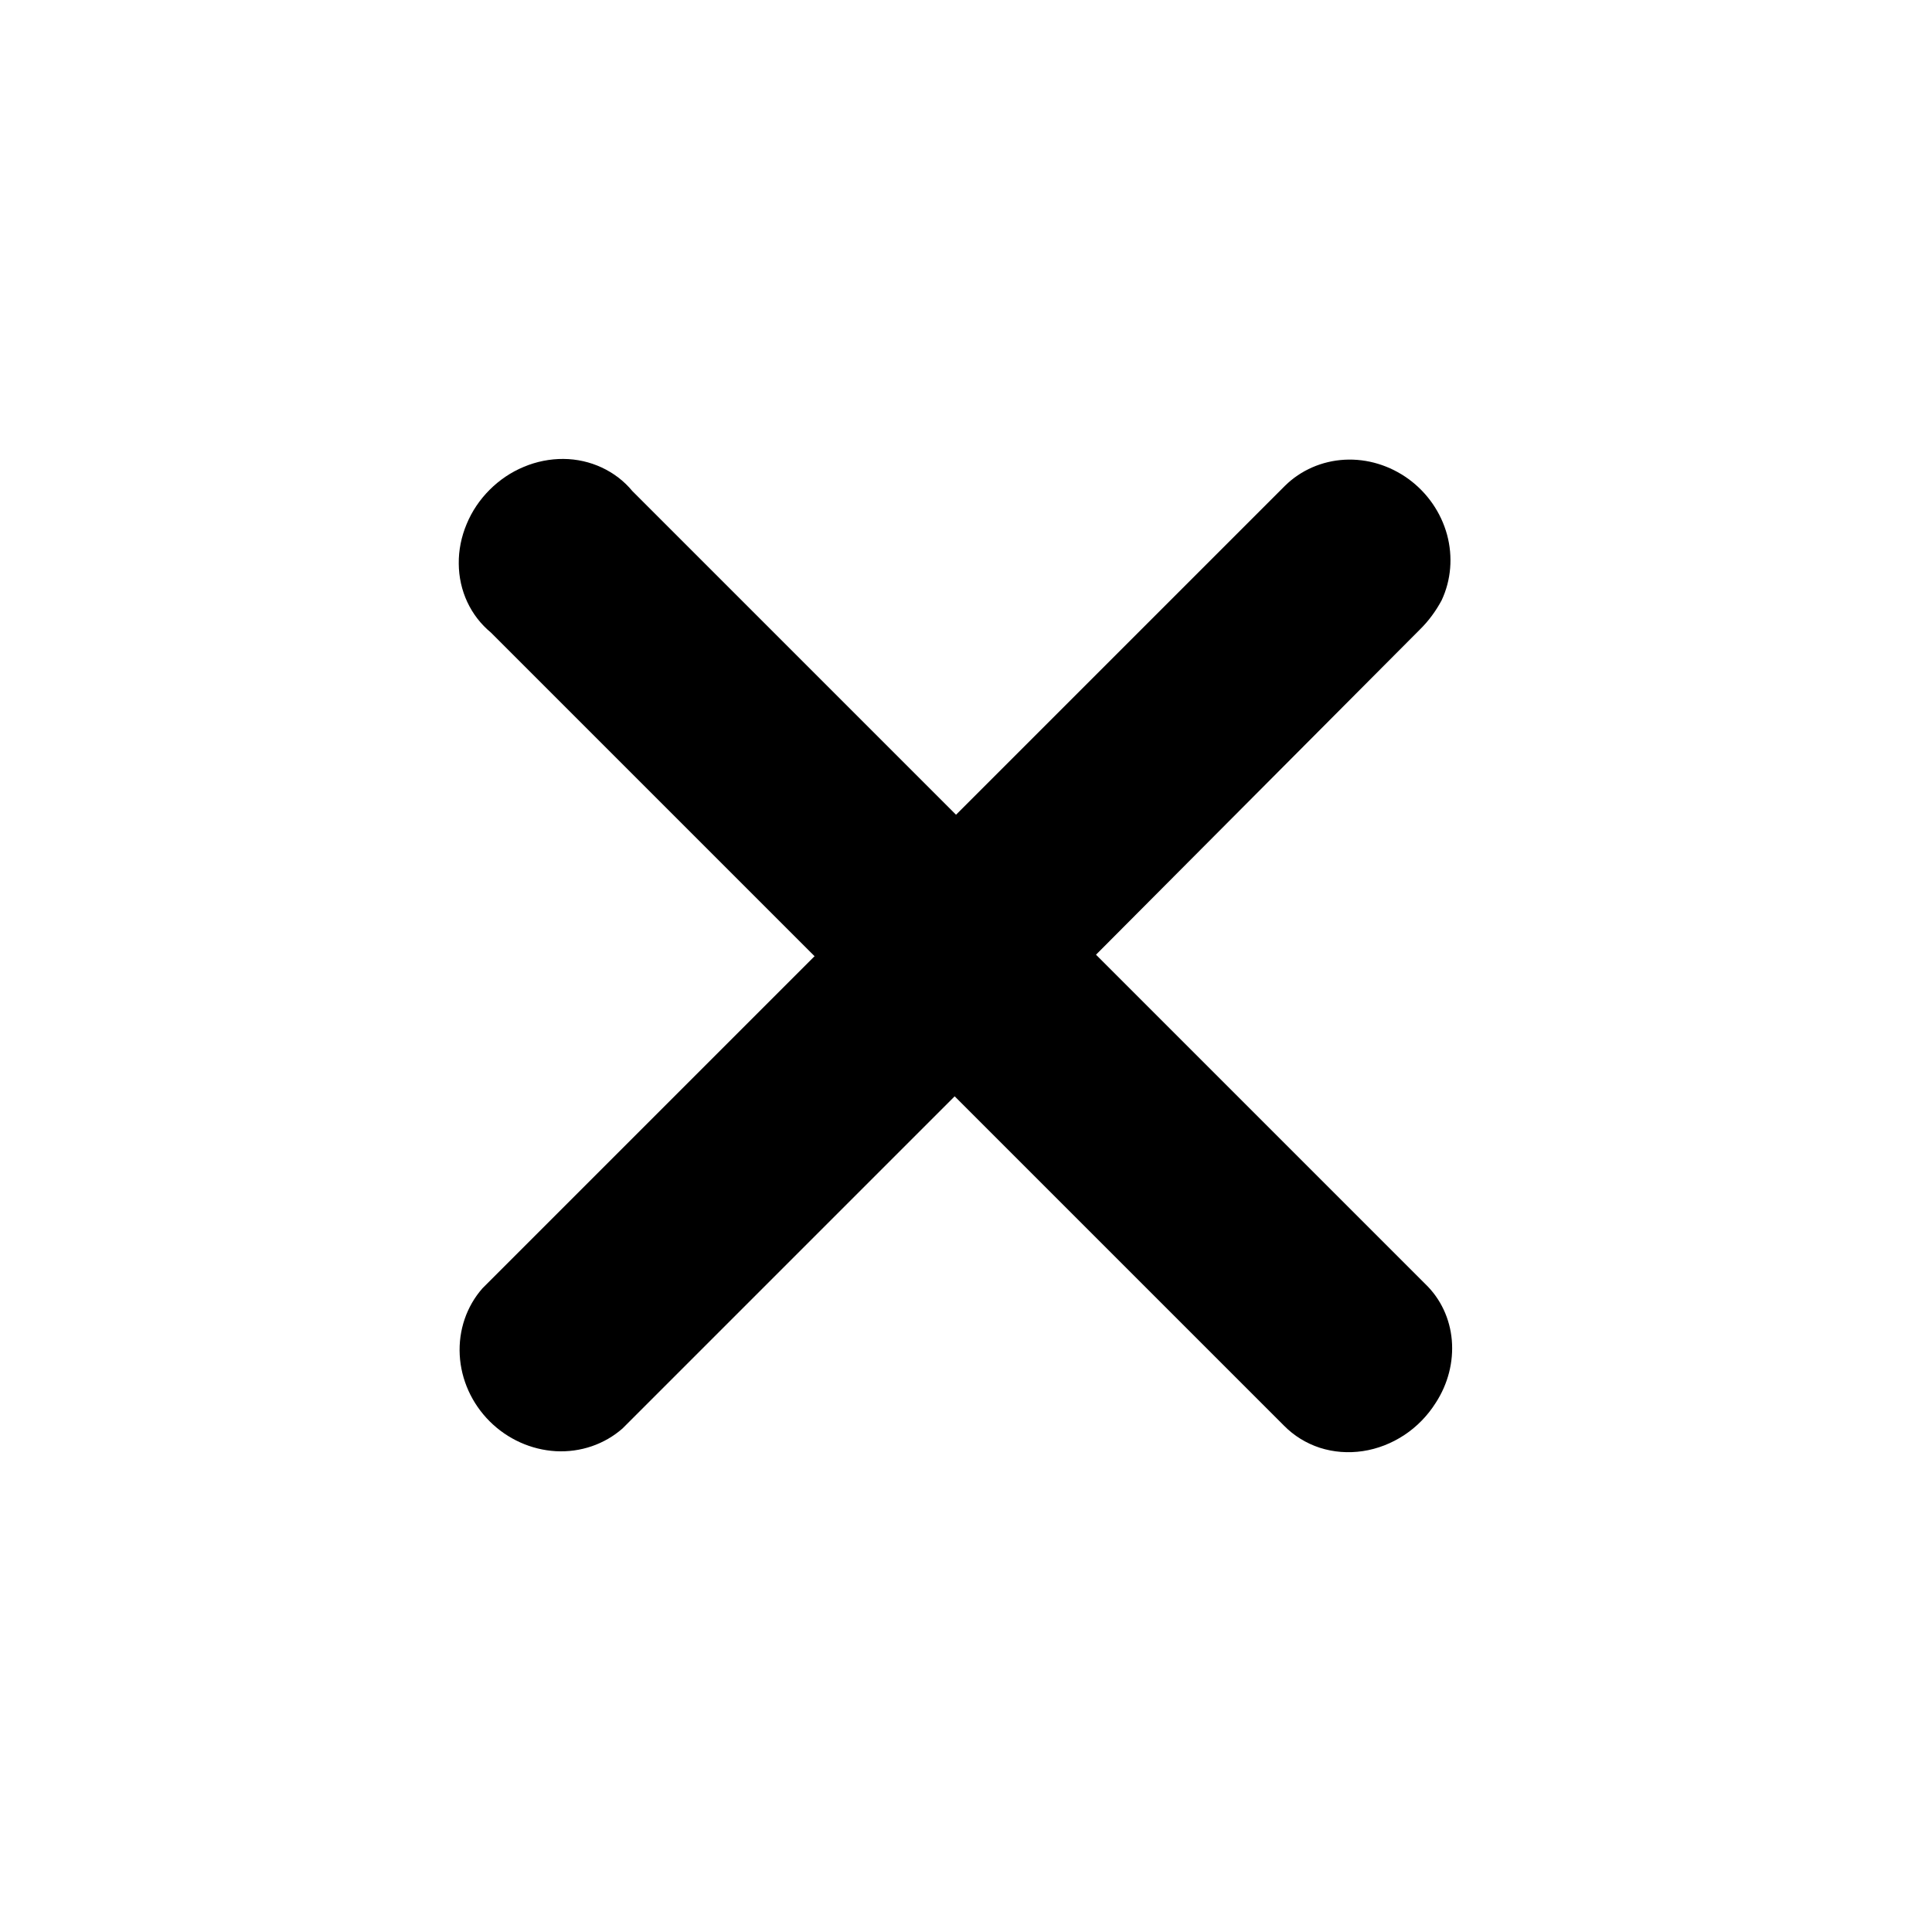
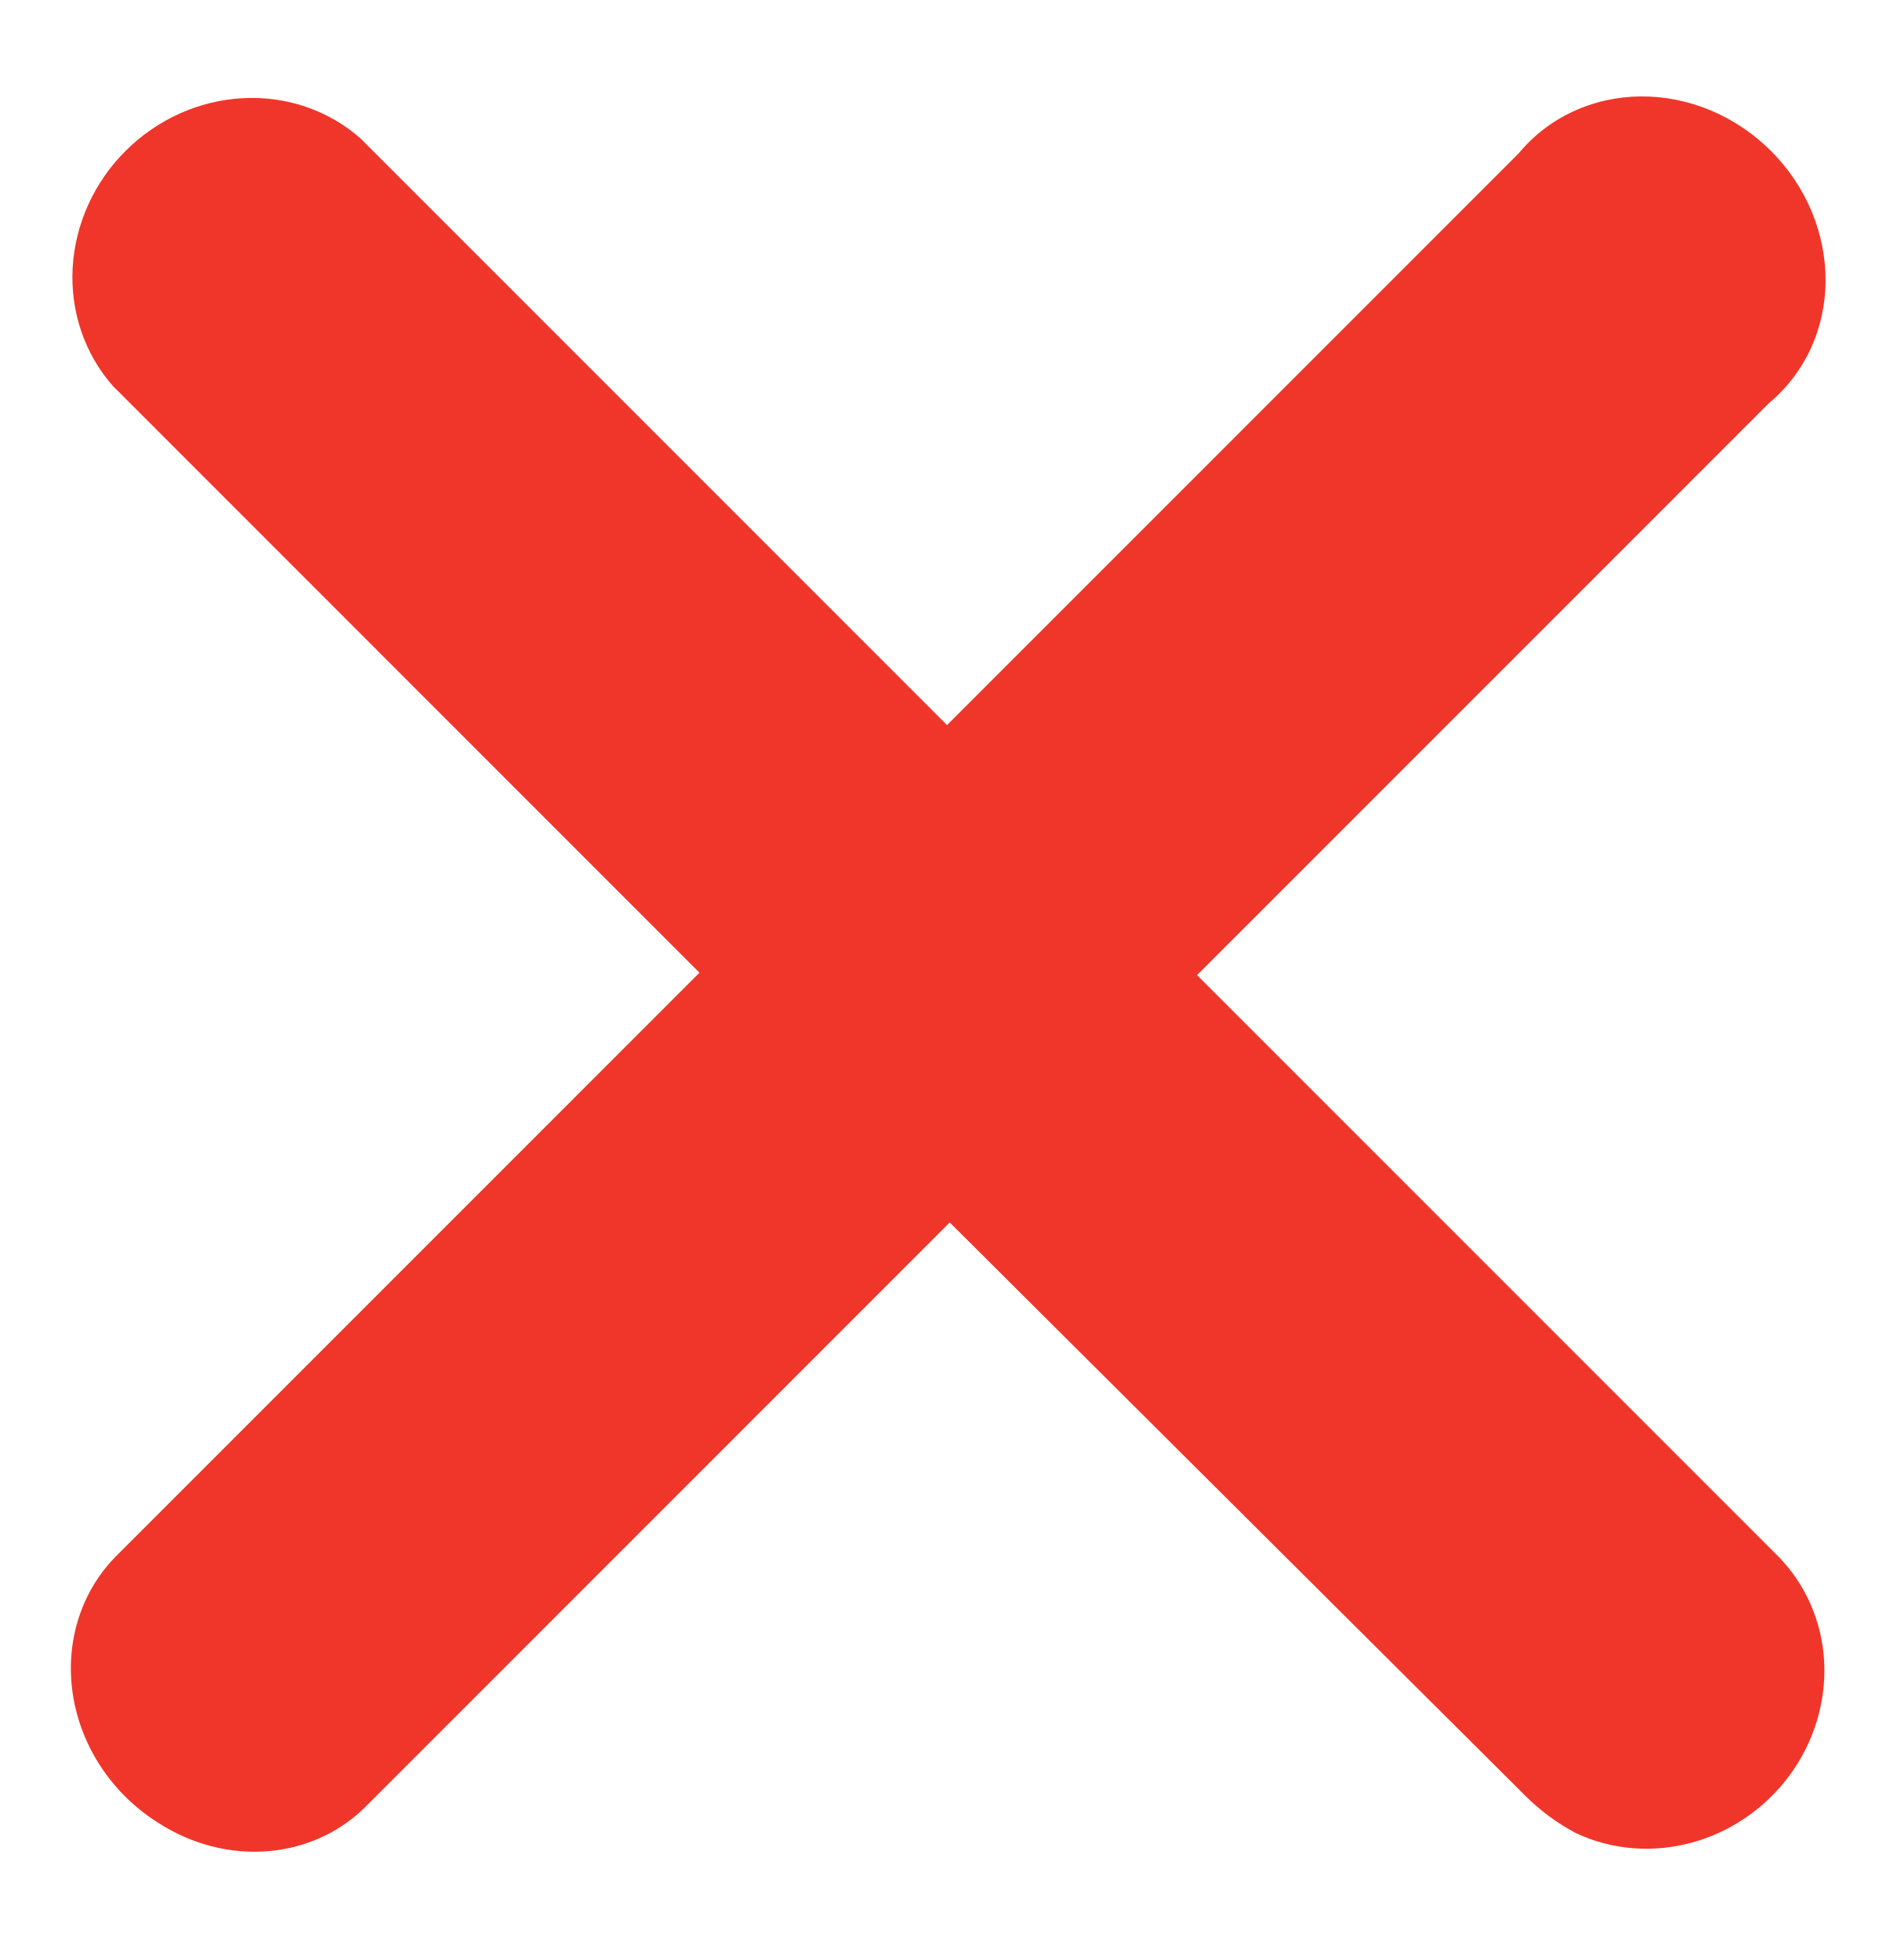
- <svg xmlns="http://www.w3.org/2000/svg" width="22" height="22" viewBox="0 0 22 22" fill="none">
-   <path d="M11.724 10.115L16.232 14.623C16.405 14.79 16.511 15.015 16.532 15.261C16.553 15.507 16.489 15.759 16.349 15.974C16.257 16.12 16.135 16.246 15.991 16.341C15.847 16.436 15.686 16.499 15.519 16.524C15.352 16.549 15.185 16.536 15.029 16.486C14.873 16.435 14.734 16.349 14.621 16.234L5.59 7.203C5.476 7.109 5.384 6.99 5.321 6.855C5.258 6.72 5.225 6.571 5.224 6.419C5.222 6.266 5.253 6.112 5.314 5.967C5.374 5.822 5.463 5.69 5.575 5.578C5.688 5.465 5.82 5.376 5.965 5.316C6.11 5.255 6.264 5.225 6.416 5.226C6.569 5.227 6.718 5.261 6.853 5.324C6.988 5.387 7.107 5.478 7.201 5.592L11.724 10.115Z" fill="currentColor" />
-   <path d="M11.65 11.705L7.089 16.266C6.883 16.447 6.611 16.54 6.33 16.525C6.049 16.509 5.779 16.388 5.575 16.184C5.372 15.981 5.25 15.711 5.235 15.43C5.22 15.148 5.312 14.877 5.494 14.67L14.633 5.531C14.813 5.354 15.054 5.249 15.311 5.235C15.569 5.221 15.827 5.3 16.041 5.456C16.254 5.612 16.409 5.836 16.478 6.089C16.546 6.341 16.524 6.606 16.416 6.836C16.35 6.959 16.267 7.072 16.167 7.17L11.65 11.705Z" fill="currentColor" />
+ <svg xmlns="http://www.w3.org/2000/svg" width="30" height="31" viewBox="0 0 30 31" fill="none">
+   <path d="M16.881 17.477L5.817 28.541C5.407 28.966 4.854 29.226 4.25 29.278C3.646 29.33 3.028 29.171 2.5 28.828C2.142 28.603 1.834 28.303 1.6 27.95C1.366 27.597 1.213 27.201 1.151 26.791C1.09 26.382 1.122 25.971 1.245 25.589C1.368 25.207 1.579 24.864 1.862 24.587L24.025 2.424C24.257 2.144 24.548 1.919 24.88 1.765C25.211 1.61 25.576 1.529 25.951 1.525C26.326 1.522 26.704 1.597 27.059 1.745C27.414 1.894 27.74 2.113 28.015 2.388C28.291 2.663 28.509 2.989 28.658 3.344C28.806 3.7 28.881 4.077 28.878 4.452C28.875 4.827 28.793 5.192 28.639 5.524C28.484 5.855 28.259 6.146 27.98 6.378L16.881 17.477Z" fill="#F0362A" />
+   <path d="M12.977 17.297L1.784 6.103C1.339 5.597 1.112 4.93 1.149 4.24C1.187 3.55 1.485 2.887 1.985 2.388C2.484 1.889 3.146 1.59 3.837 1.553C4.527 1.515 5.193 1.742 5.7 2.187L28.13 24.617C28.565 25.06 28.822 25.649 28.856 26.282C28.889 26.914 28.697 27.548 28.314 28.072C27.93 28.596 27.38 28.976 26.76 29.144C26.14 29.312 25.491 29.259 24.927 28.992C24.624 28.831 24.348 28.626 24.108 28.382L12.977 17.297Z" fill="#F0362A" />
</svg>
